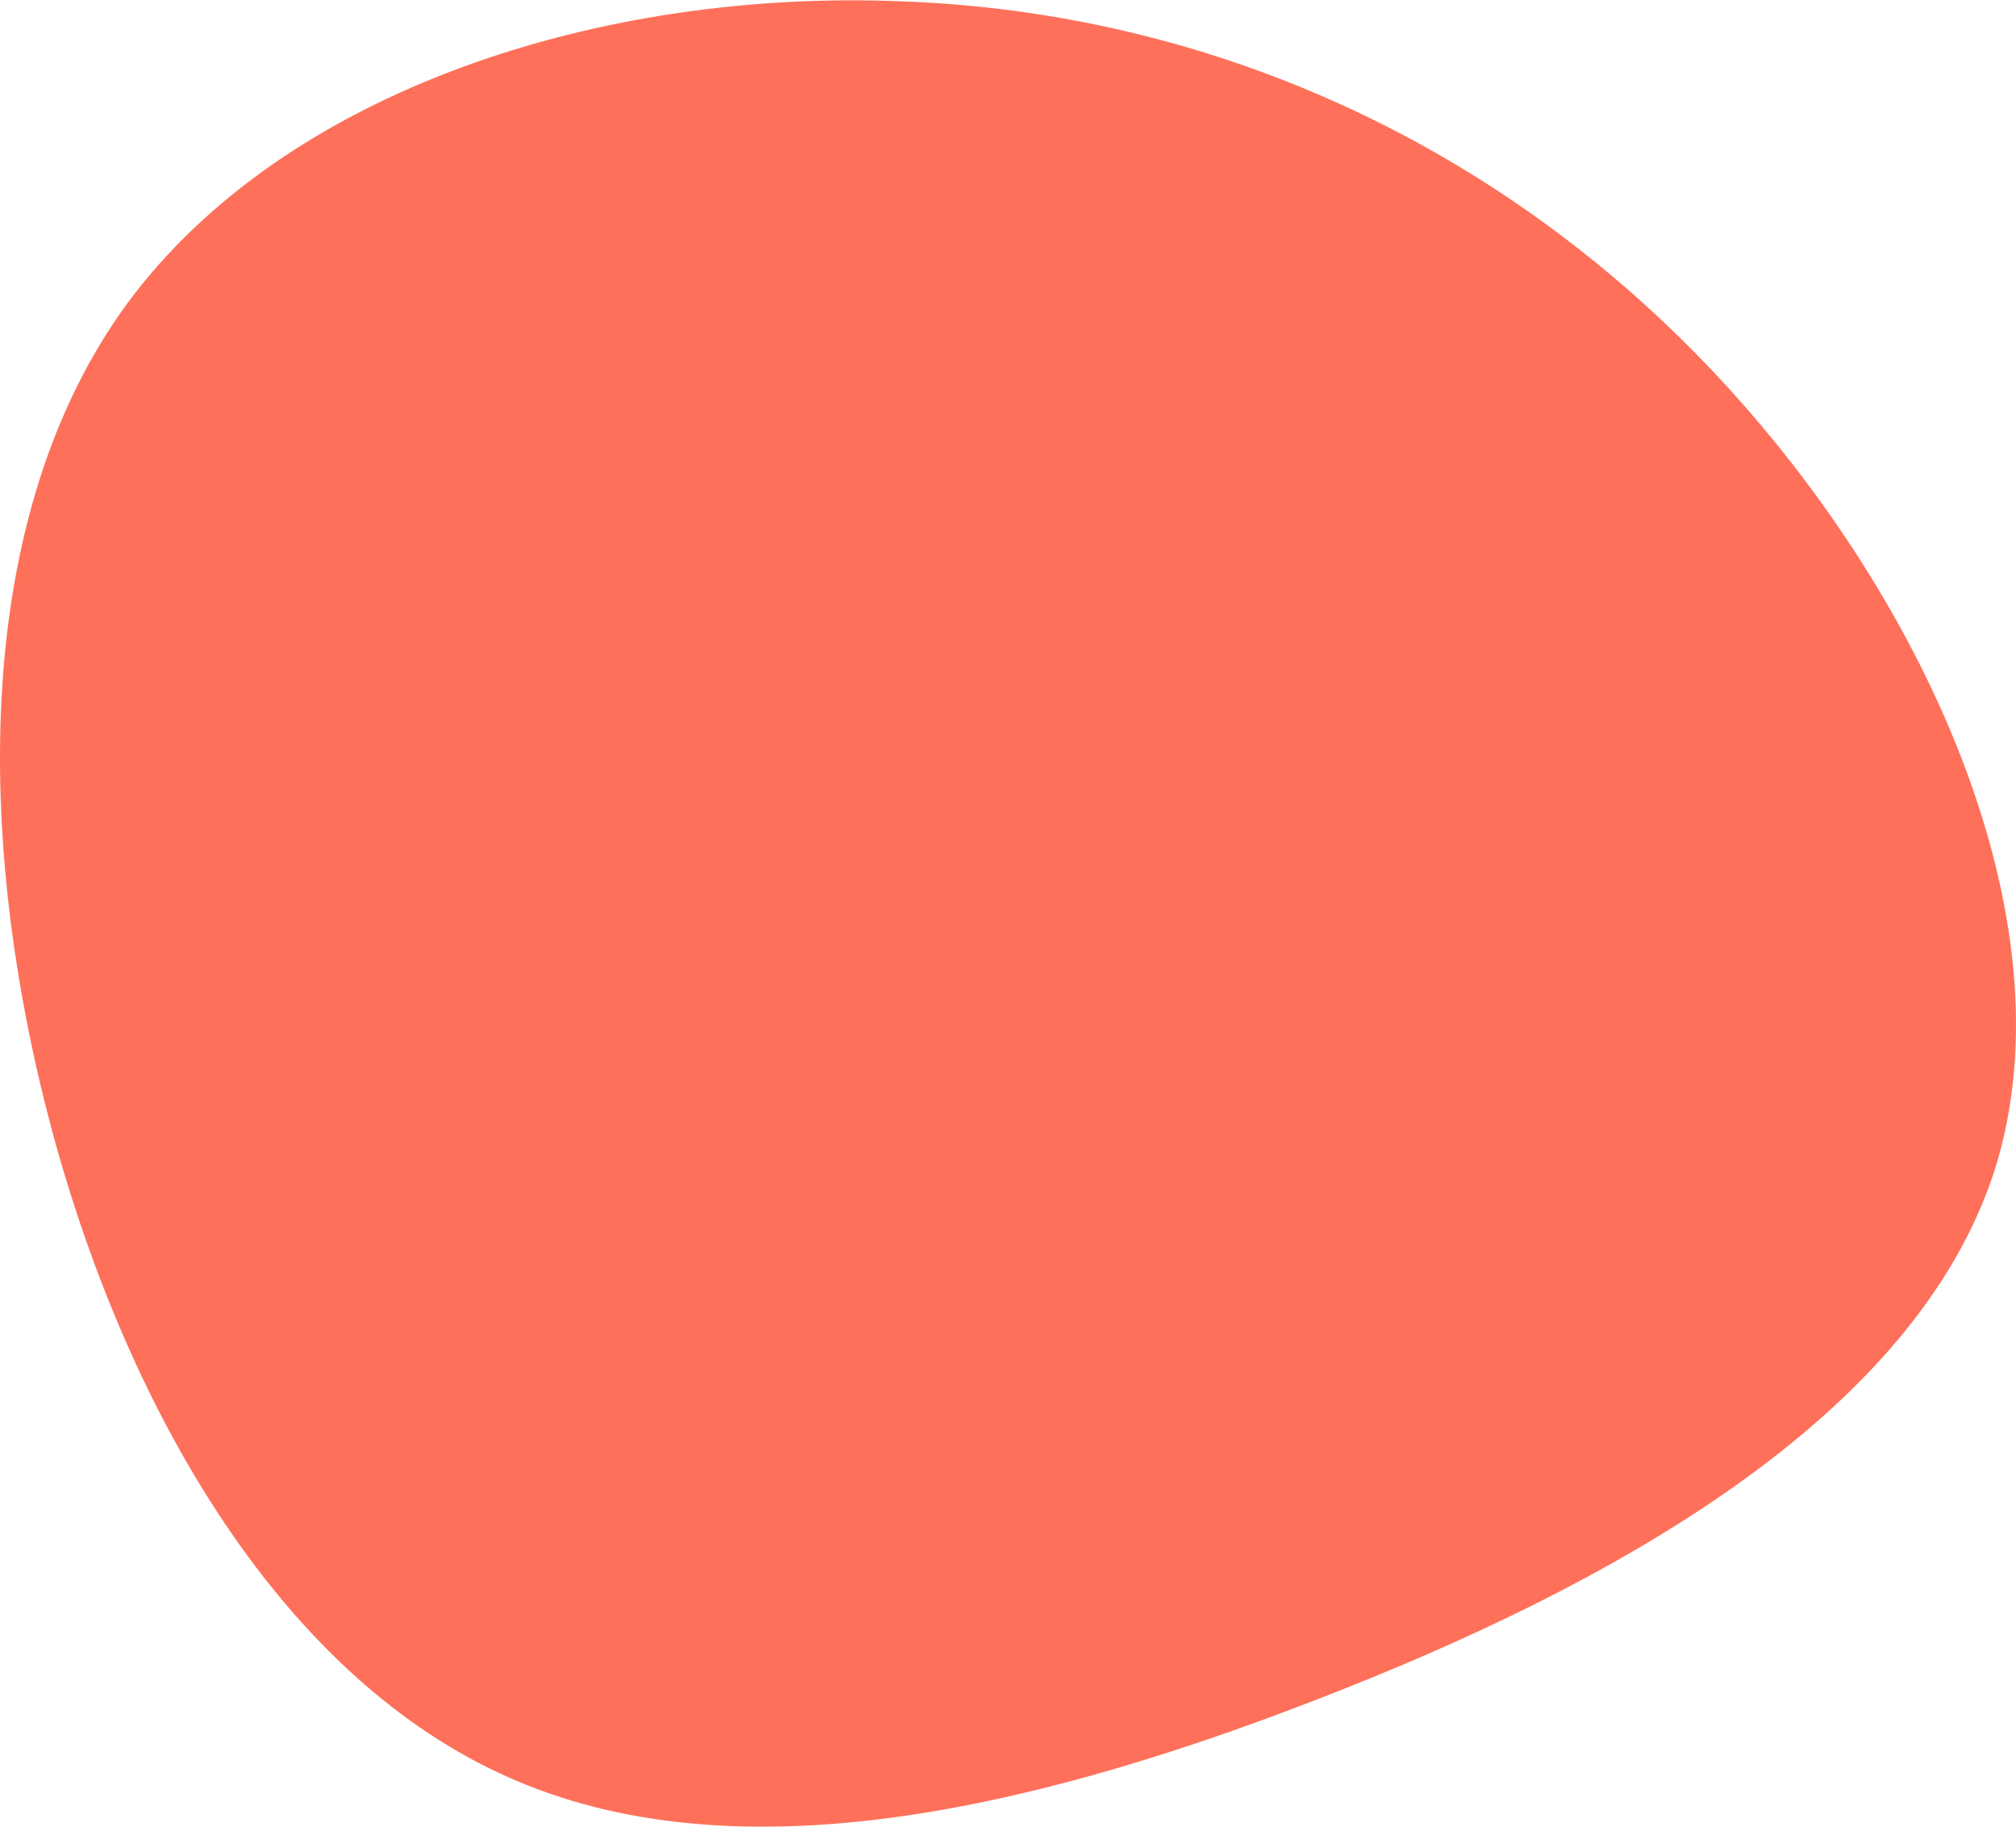
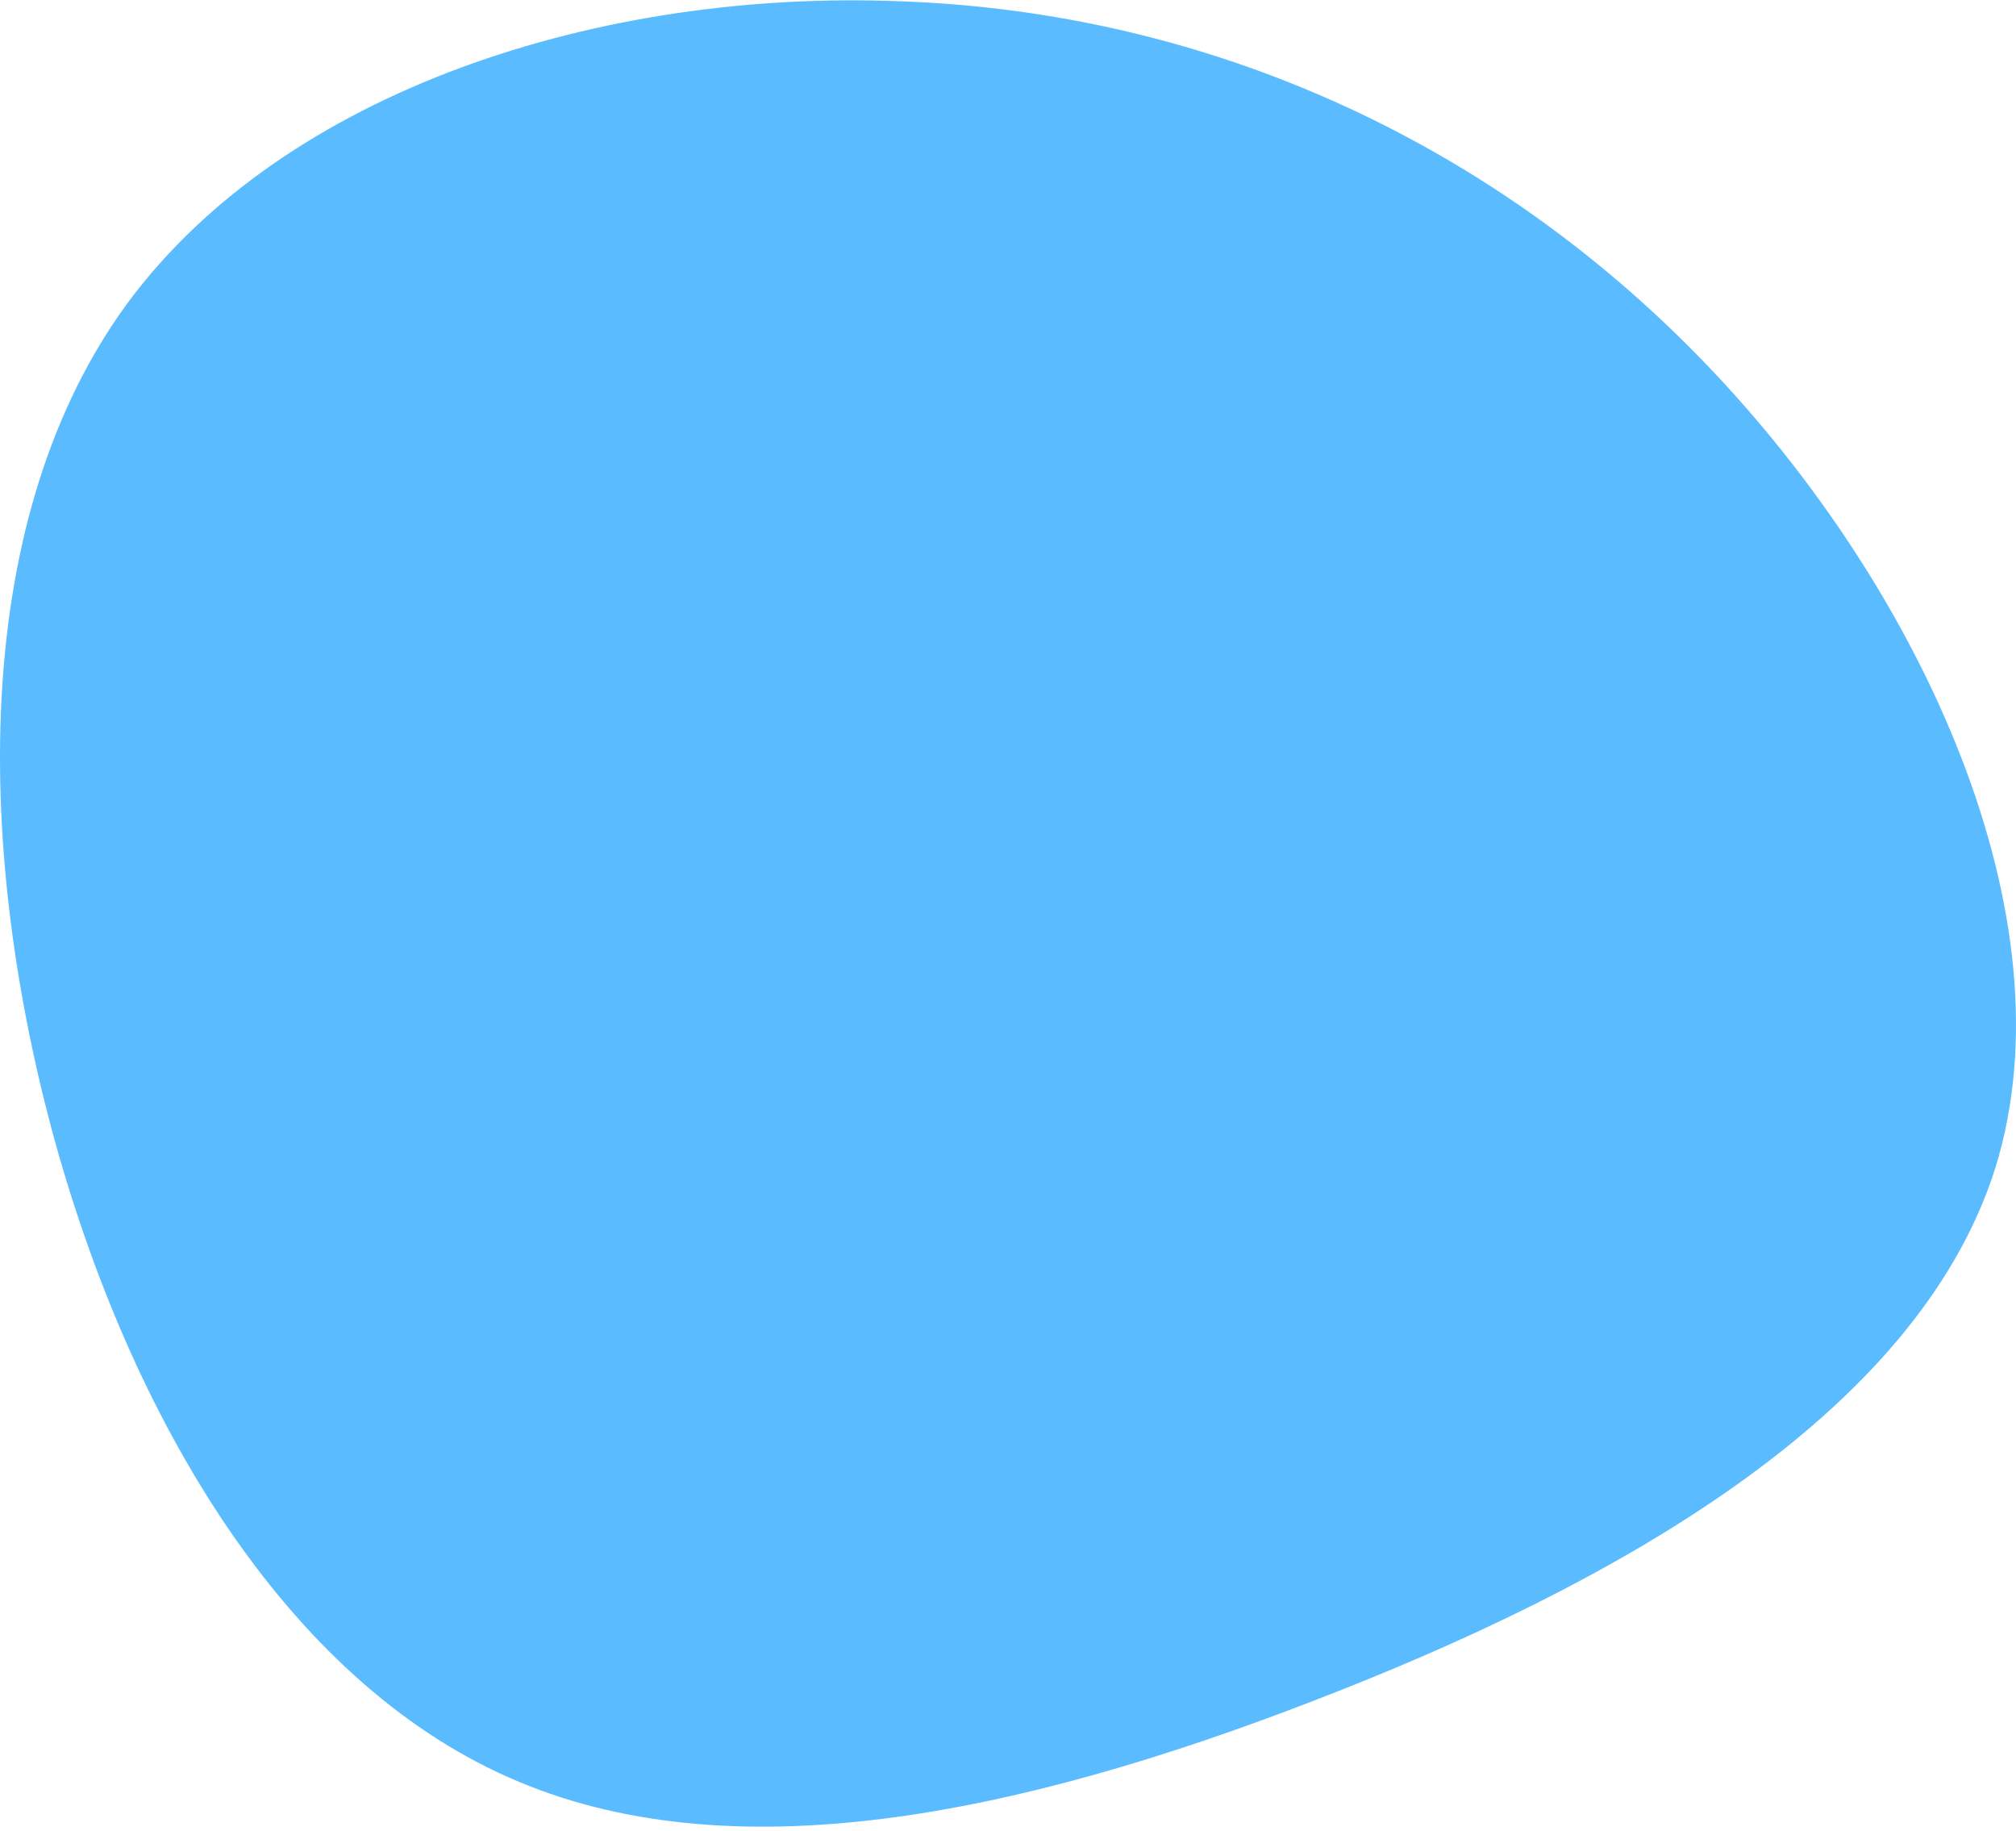
<svg xmlns="http://www.w3.org/2000/svg" width="509" height="462" viewBox="0 0 509 462" fill="none">
-   <path d="M430.684 91.848C485.587 148.958 523.332 231.872 503.773 294.831C483.871 357.79 406.664 400.451 331.516 429.351C256.711 458.25 183.965 473.388 128.376 448.617C72.444 423.846 32.983 358.822 13.081 285.198C-6.478 211.917 -7.165 130.036 32.297 76.366C72.101 22.695 151.71 -2.763 227.544 0.333C303.722 3.085 375.781 34.737 430.684 91.848Z" fill="#FE705A" />
+   <path d="M430.684 91.848C485.587 148.958 523.332 231.872 503.773 294.831C483.871 357.79 406.664 400.451 331.516 429.351C256.711 458.25 183.965 473.388 128.376 448.617C72.444 423.846 32.983 358.822 13.081 285.198C-6.478 211.917 -7.165 130.036 32.297 76.366C72.101 22.695 151.71 -2.763 227.544 0.333C303.722 3.085 375.781 34.737 430.684 91.848Z" fill="#5abcfe" />
</svg>
